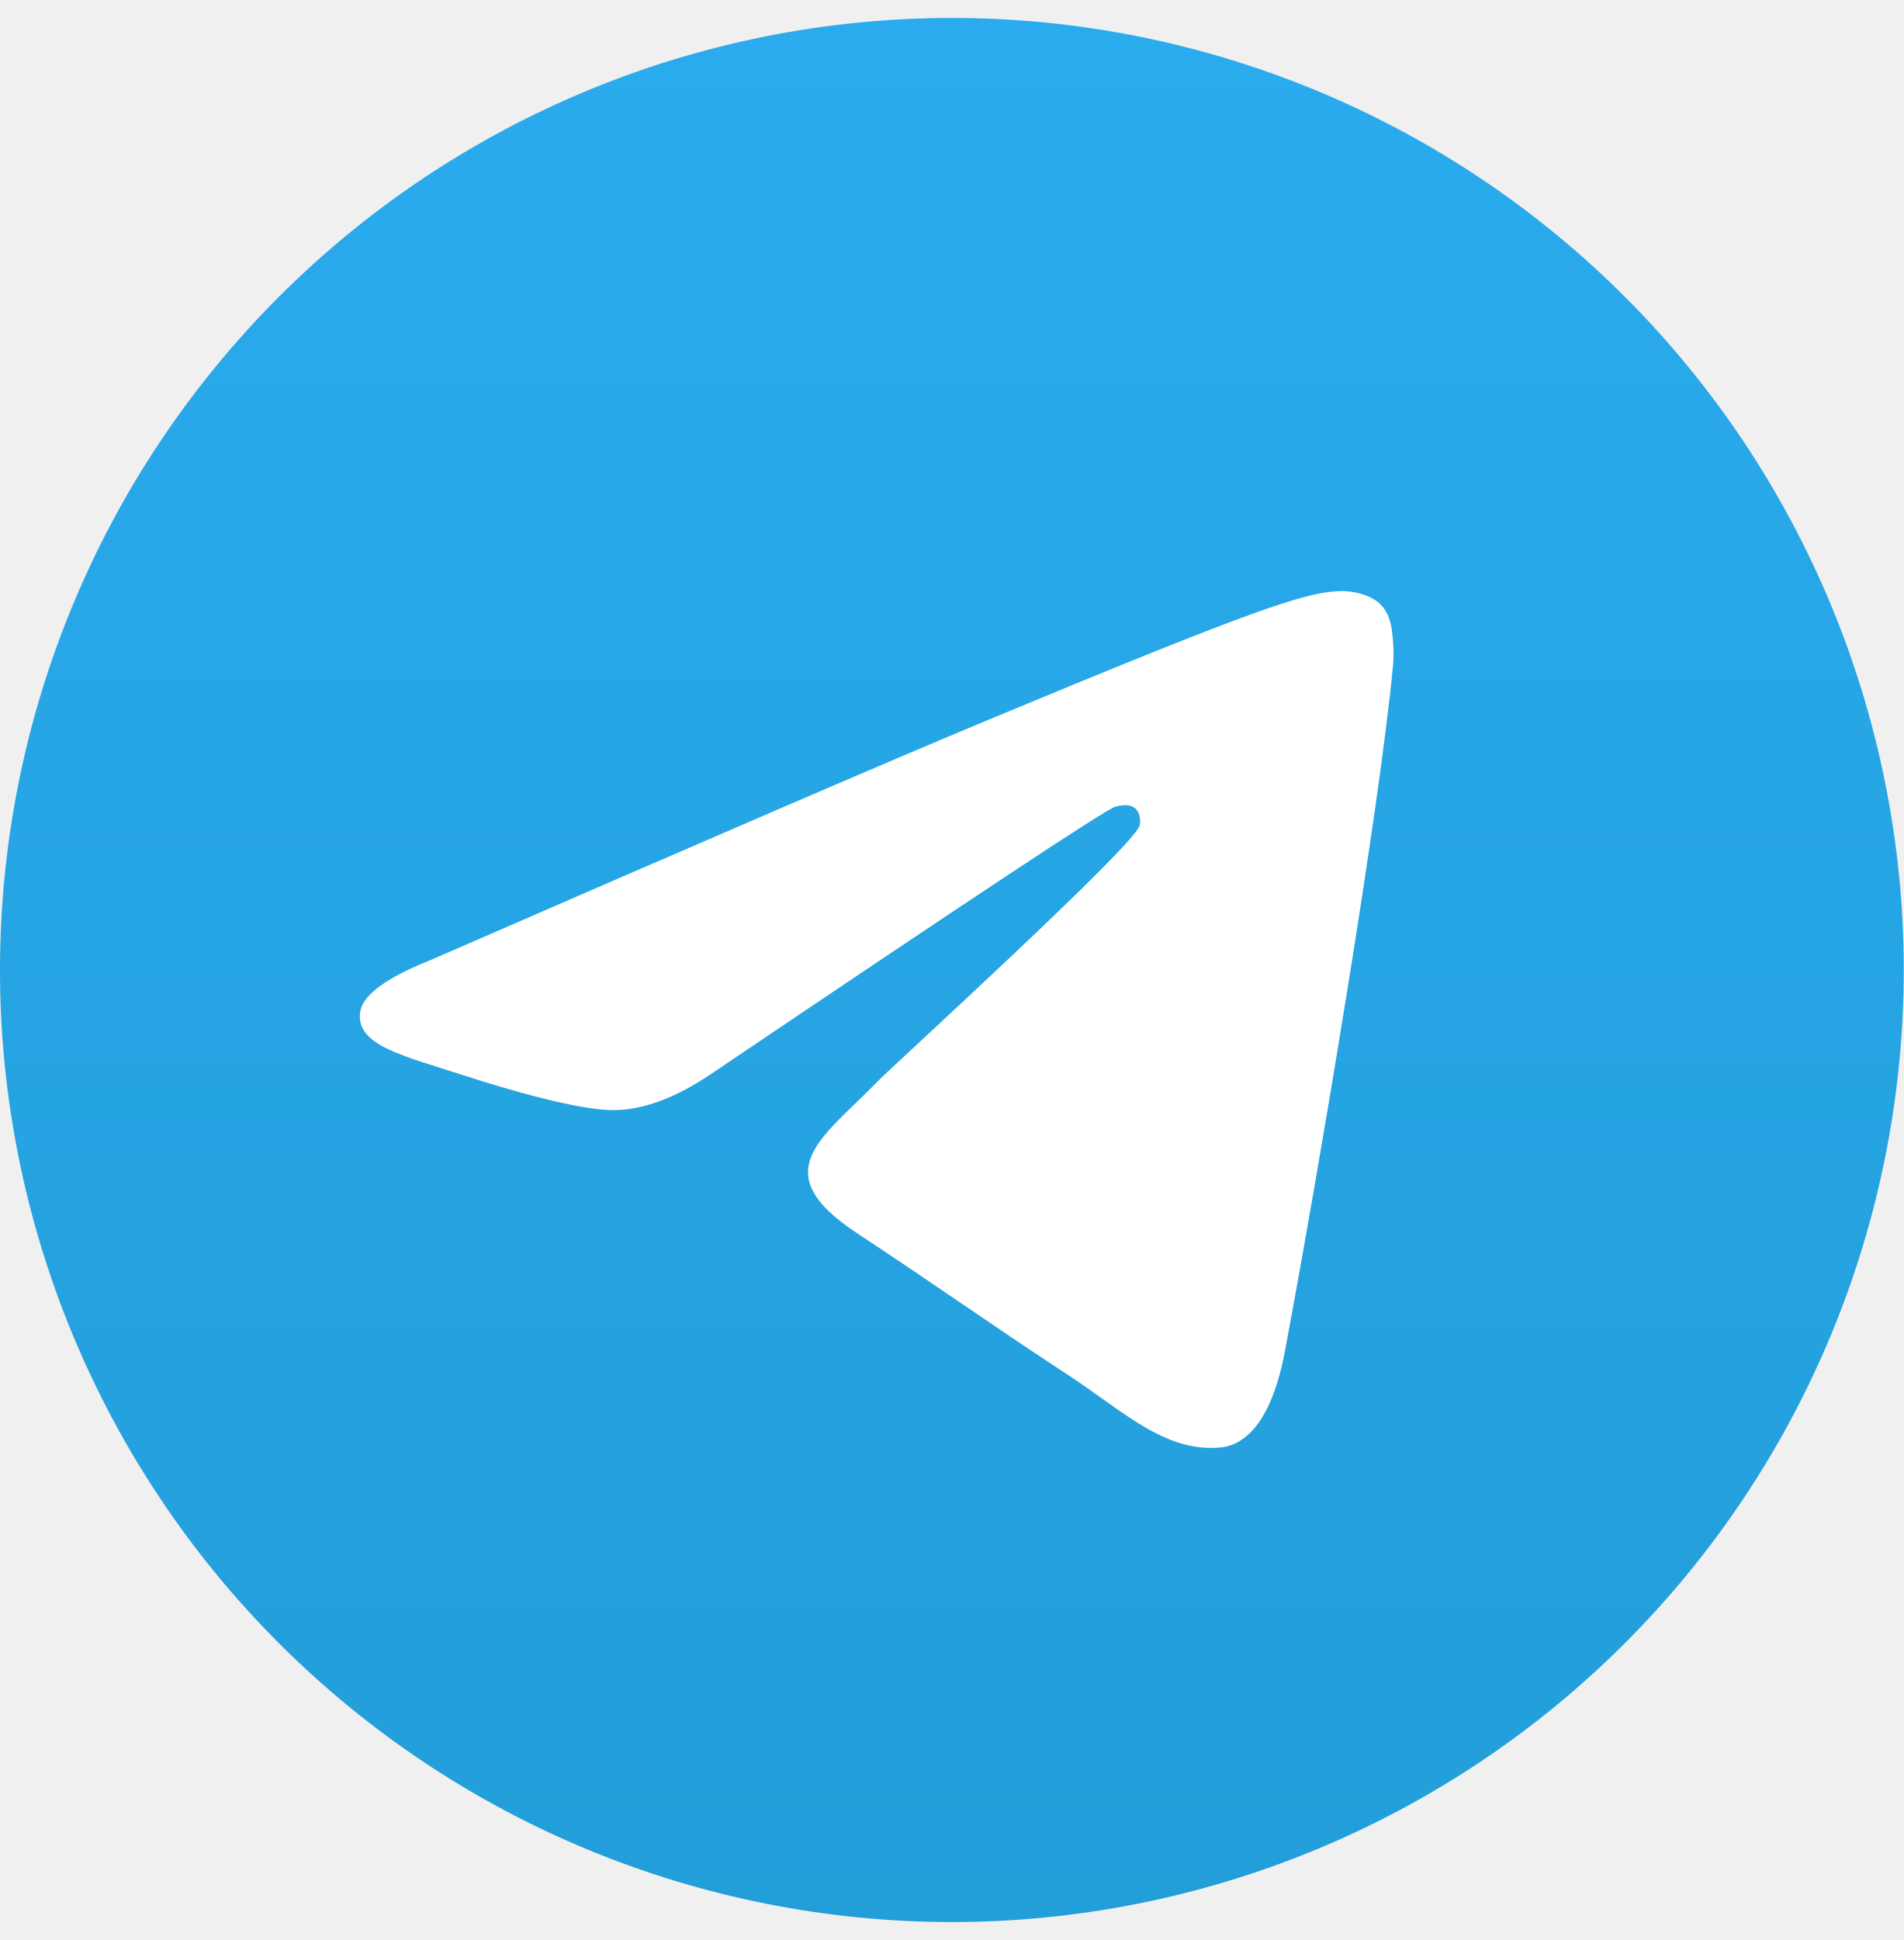
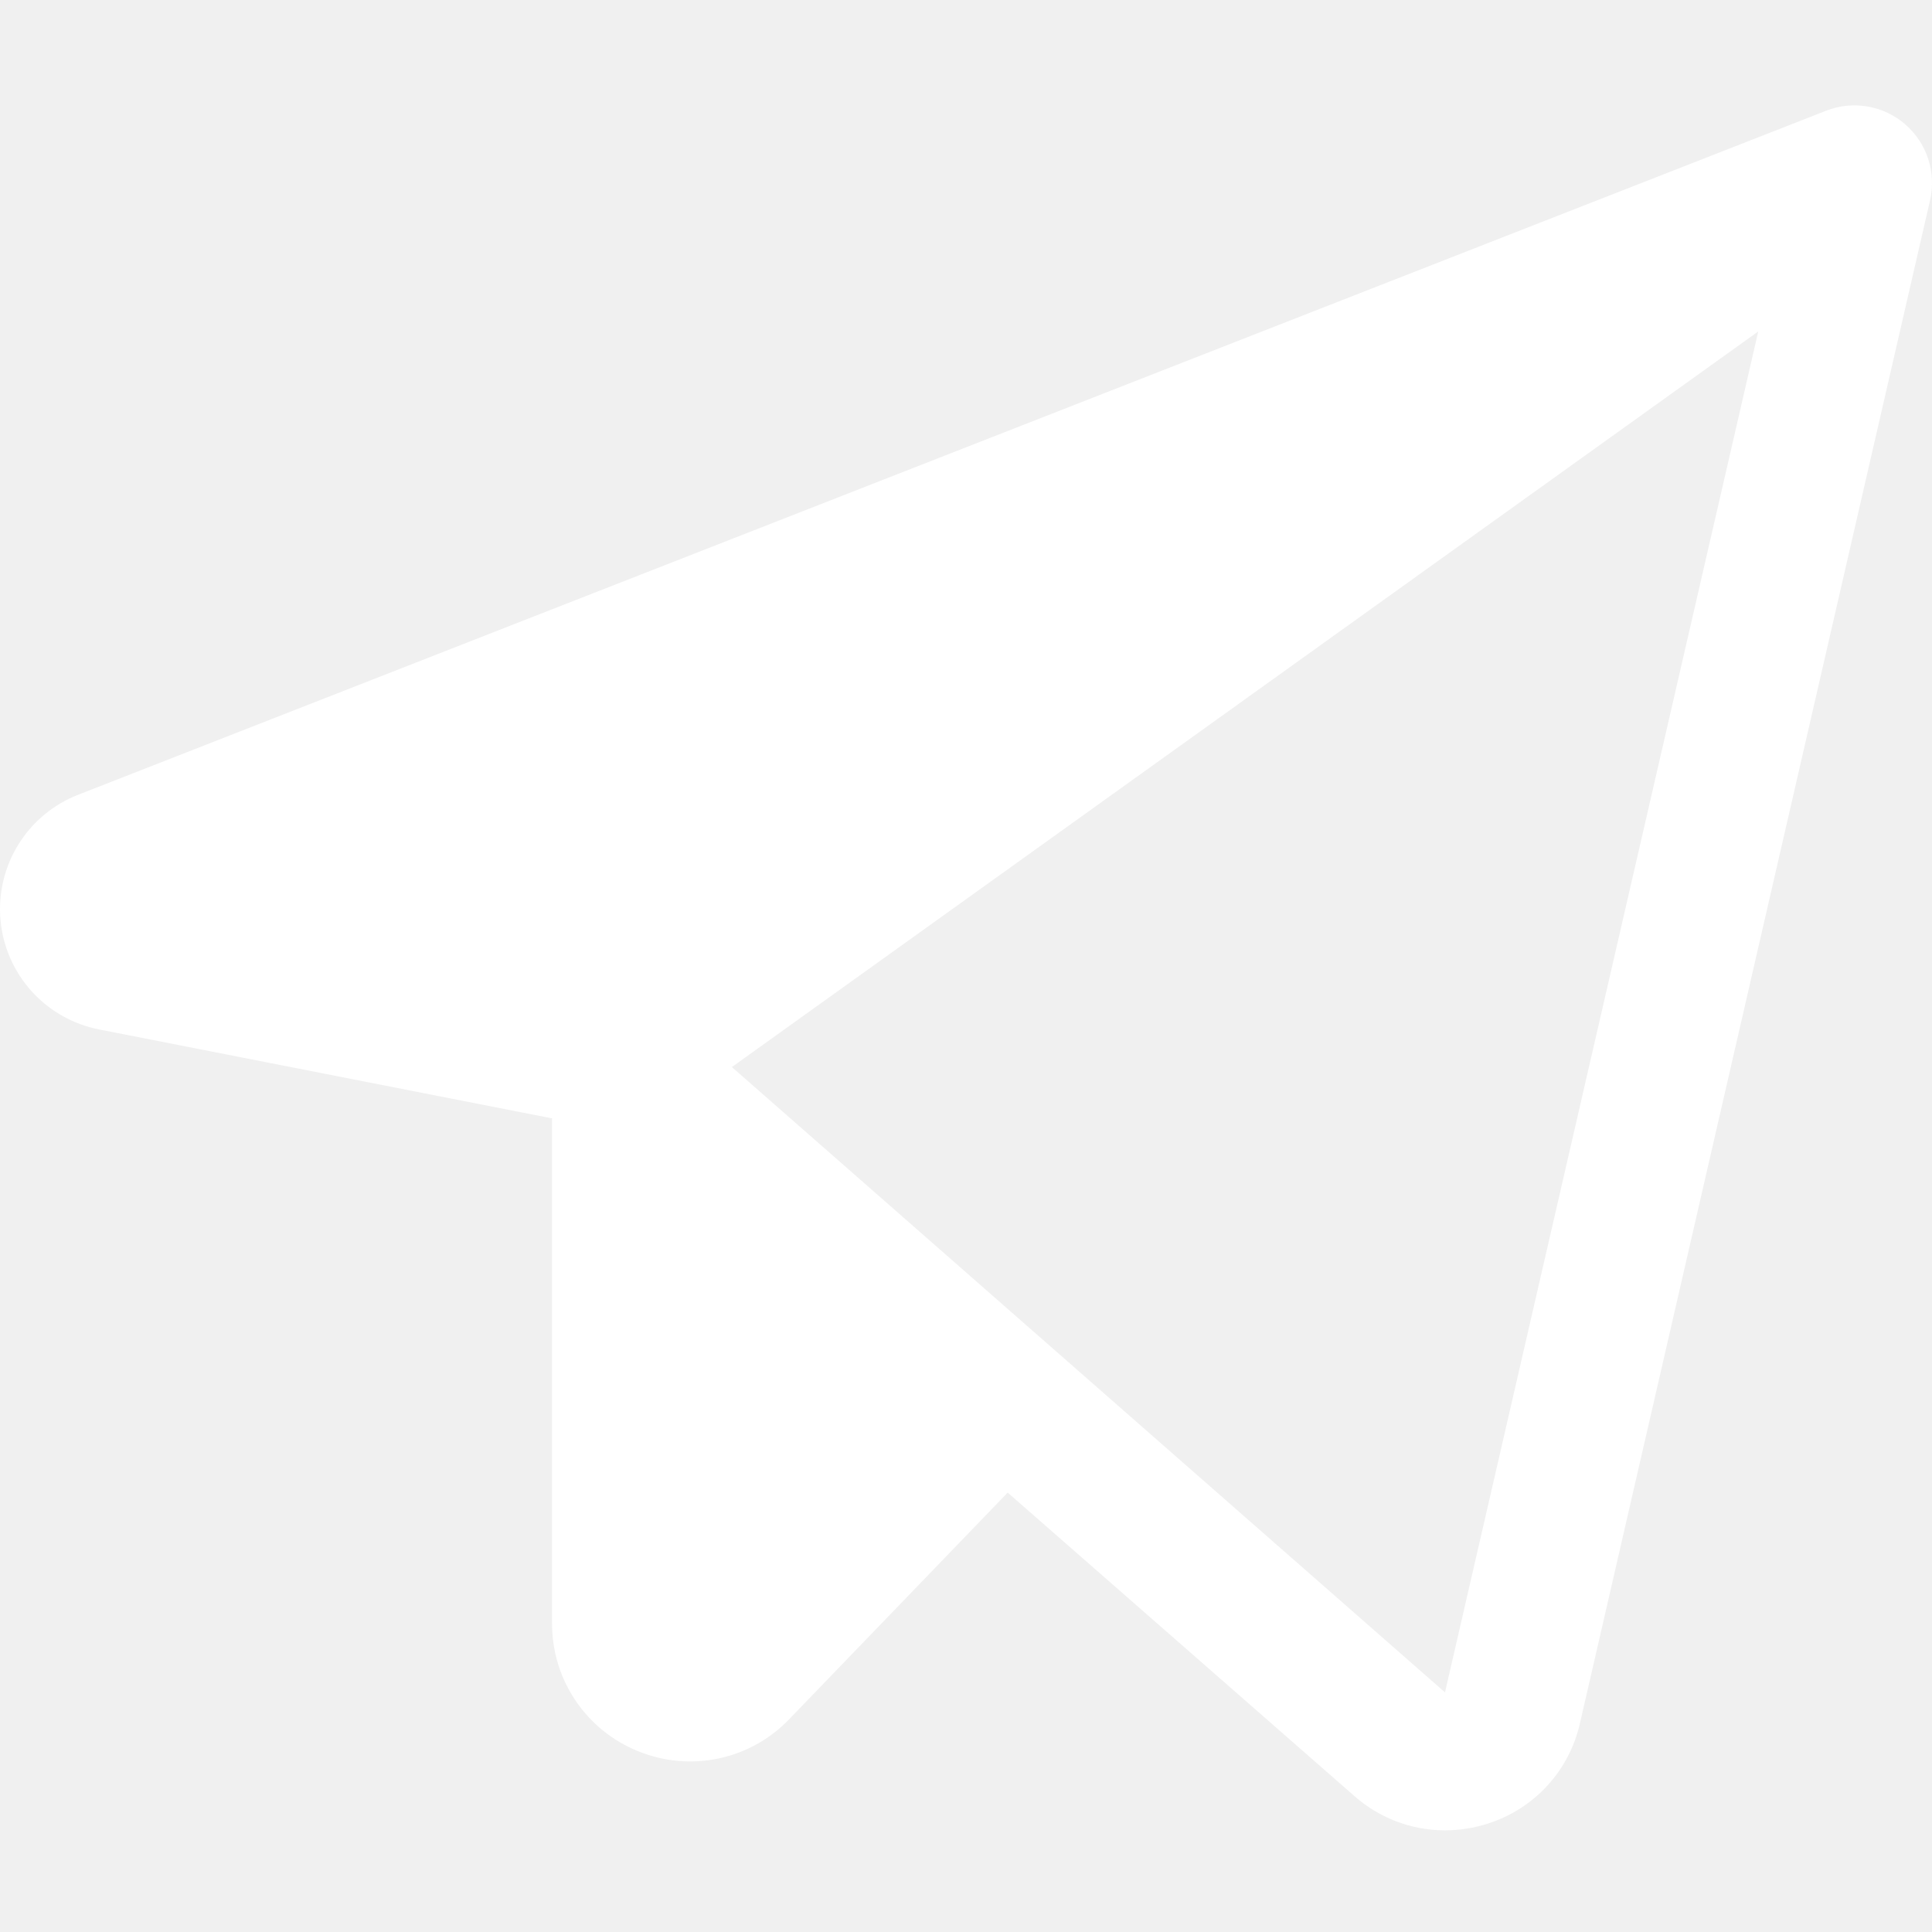
- <svg xmlns="http://www.w3.org/2000/svg" width="53" height="54" viewBox="0 0 53 54" fill="none">
-   <g clip-path="url(#clip0_1_64)">
-     <path d="M26.5 0.5C19.473 0.5 12.728 3.294 7.764 8.262C2.794 13.232 0.001 19.972 0 27C0 34.025 2.795 40.77 7.764 45.738C12.728 50.706 19.473 53.5 26.5 53.5C33.527 53.5 40.272 50.706 45.236 45.738C50.205 40.77 53 34.025 53 27C53 19.975 50.205 13.229 45.236 8.262C40.272 3.294 33.527 0.5 26.5 0.5Z" fill="url(#paint0_linear_1_64)" />
-     <path d="M11.995 26.72C19.722 23.355 24.873 21.136 27.448 20.064C34.81 17.003 36.338 16.471 37.336 16.453C37.556 16.449 38.044 16.503 38.363 16.761C38.628 16.979 38.702 17.273 38.74 17.479C38.773 17.685 38.818 18.155 38.781 18.522C38.384 22.712 36.657 32.881 35.779 37.574C35.411 39.56 34.678 40.226 33.97 40.291C32.429 40.433 31.262 39.274 29.771 38.297C27.44 36.768 26.123 35.817 23.858 34.325C21.241 32.601 22.939 31.653 24.43 30.104C24.819 29.699 31.601 23.531 31.73 22.972C31.746 22.902 31.763 22.641 31.605 22.504C31.452 22.366 31.224 22.413 31.059 22.45C30.823 22.503 27.1 24.966 19.879 29.838C18.823 30.565 17.867 30.919 17.006 30.9C16.061 30.88 14.24 30.365 12.886 29.925C11.229 29.386 9.909 29.101 10.024 28.184C10.082 27.707 10.741 27.219 11.995 26.72Z" fill="white" />
-   </g>
-   <defs>
-     <linearGradient id="paint0_linear_1_64" x1="26.5" y1="0.5" x2="26.5" y2="53.5" gradientUnits="userSpaceOnUse">
-       <stop stop-color="#2AABEE" />
-       <stop offset="1" stop-color="#229ED9" />
-     </linearGradient>
-     <clipPath id="clip0_1_64">
-       <rect width="53" height="53" fill="white" transform="translate(0 0.5)" />
-     </clipPath>
-   </defs>
+ <svg xmlns="http://www.w3.org/2000/svg" width="55" height="55" viewBox="0 0 55 55" fill="none">
+   <path d="M54.235 3.537C53.931 3.274 53.56 3.1 53.164 3.032C52.768 2.964 52.361 3.005 51.986 3.152L2.226 22.625C1.521 22.899 0.924 23.395 0.525 24.038C0.126 24.681 -0.053 25.436 0.014 26.19C0.081 26.943 0.391 27.655 0.898 28.217C1.405 28.779 2.08 29.161 2.823 29.306L15.716 31.837V46.214C15.713 46.997 15.946 47.762 16.384 48.412C16.822 49.061 17.444 49.564 18.171 49.855C18.897 50.151 19.695 50.222 20.462 50.059C21.229 49.896 21.928 49.505 22.47 48.939L28.687 42.491L38.55 51.124C39.262 51.755 40.18 52.105 41.131 52.106C41.548 52.106 41.962 52.041 42.359 51.912C43.007 51.707 43.59 51.335 44.049 50.834C44.509 50.333 44.829 49.72 44.978 49.057L54.945 5.7C55.034 5.309 55.015 4.902 54.89 4.52C54.765 4.139 54.539 3.8 54.235 3.537ZM41.136 48.178L20.835 30.377L50.054 9.435L41.136 48.178Z" fill="white" />
</svg>
